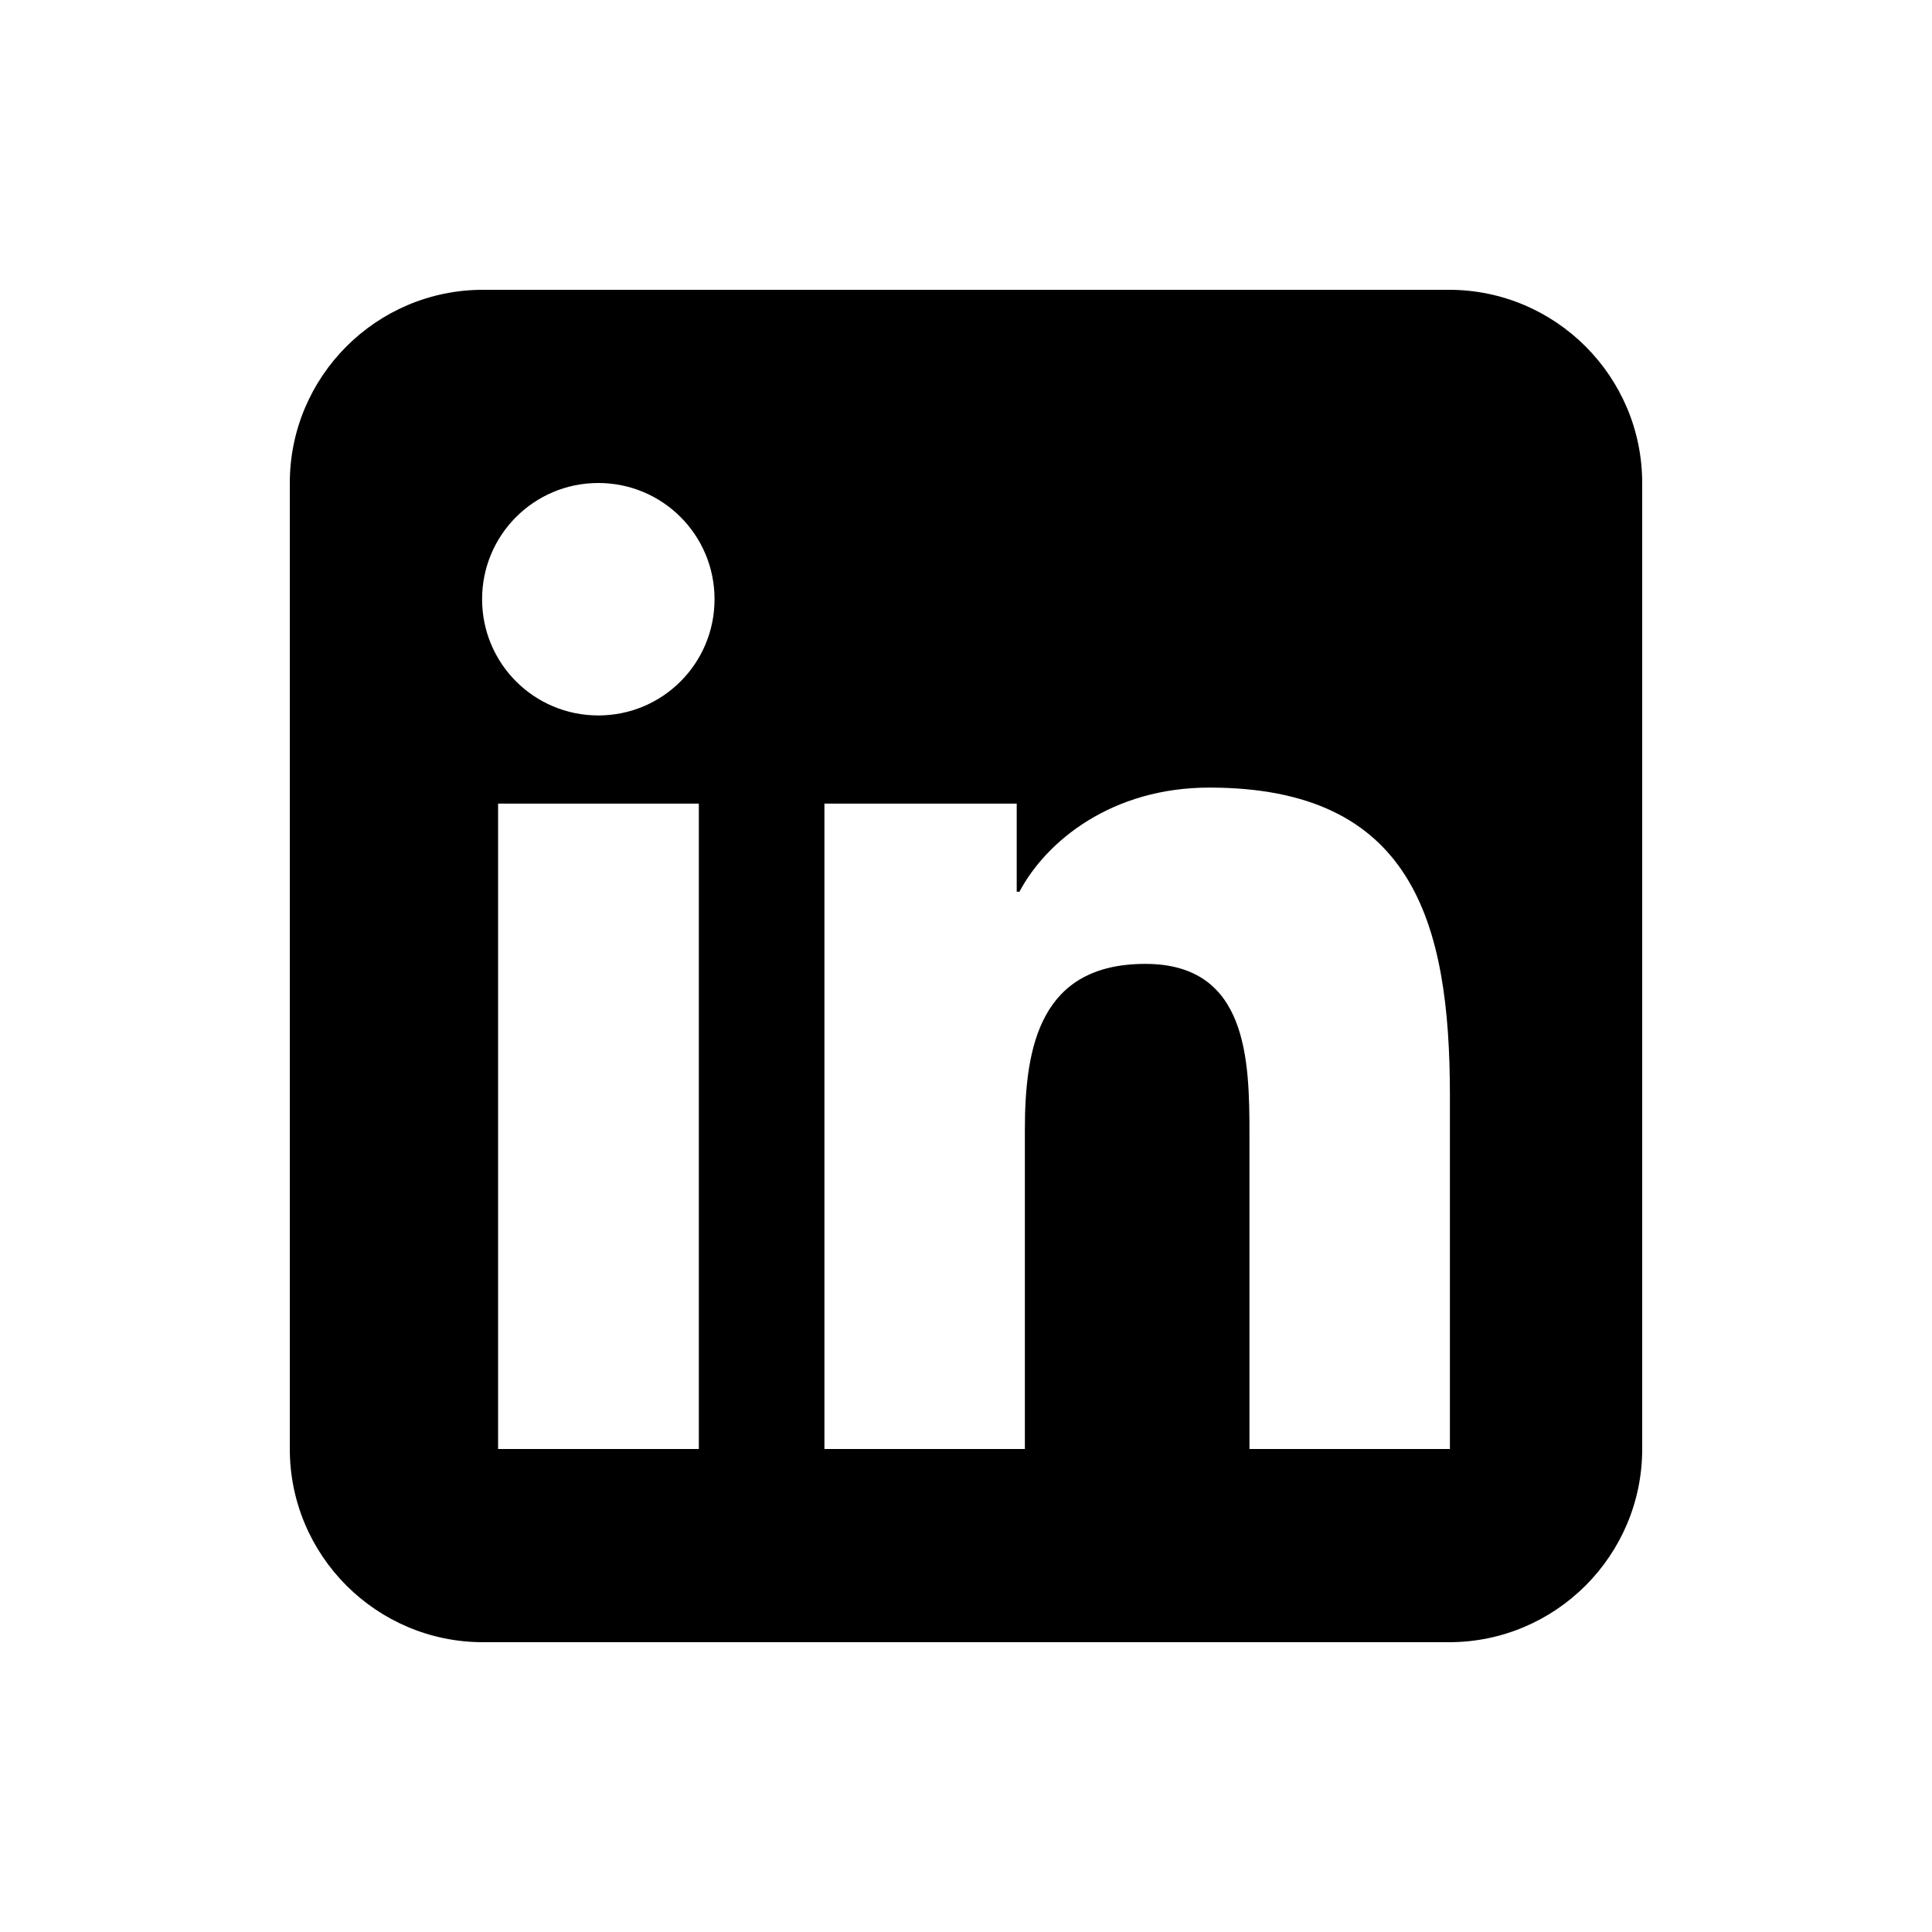
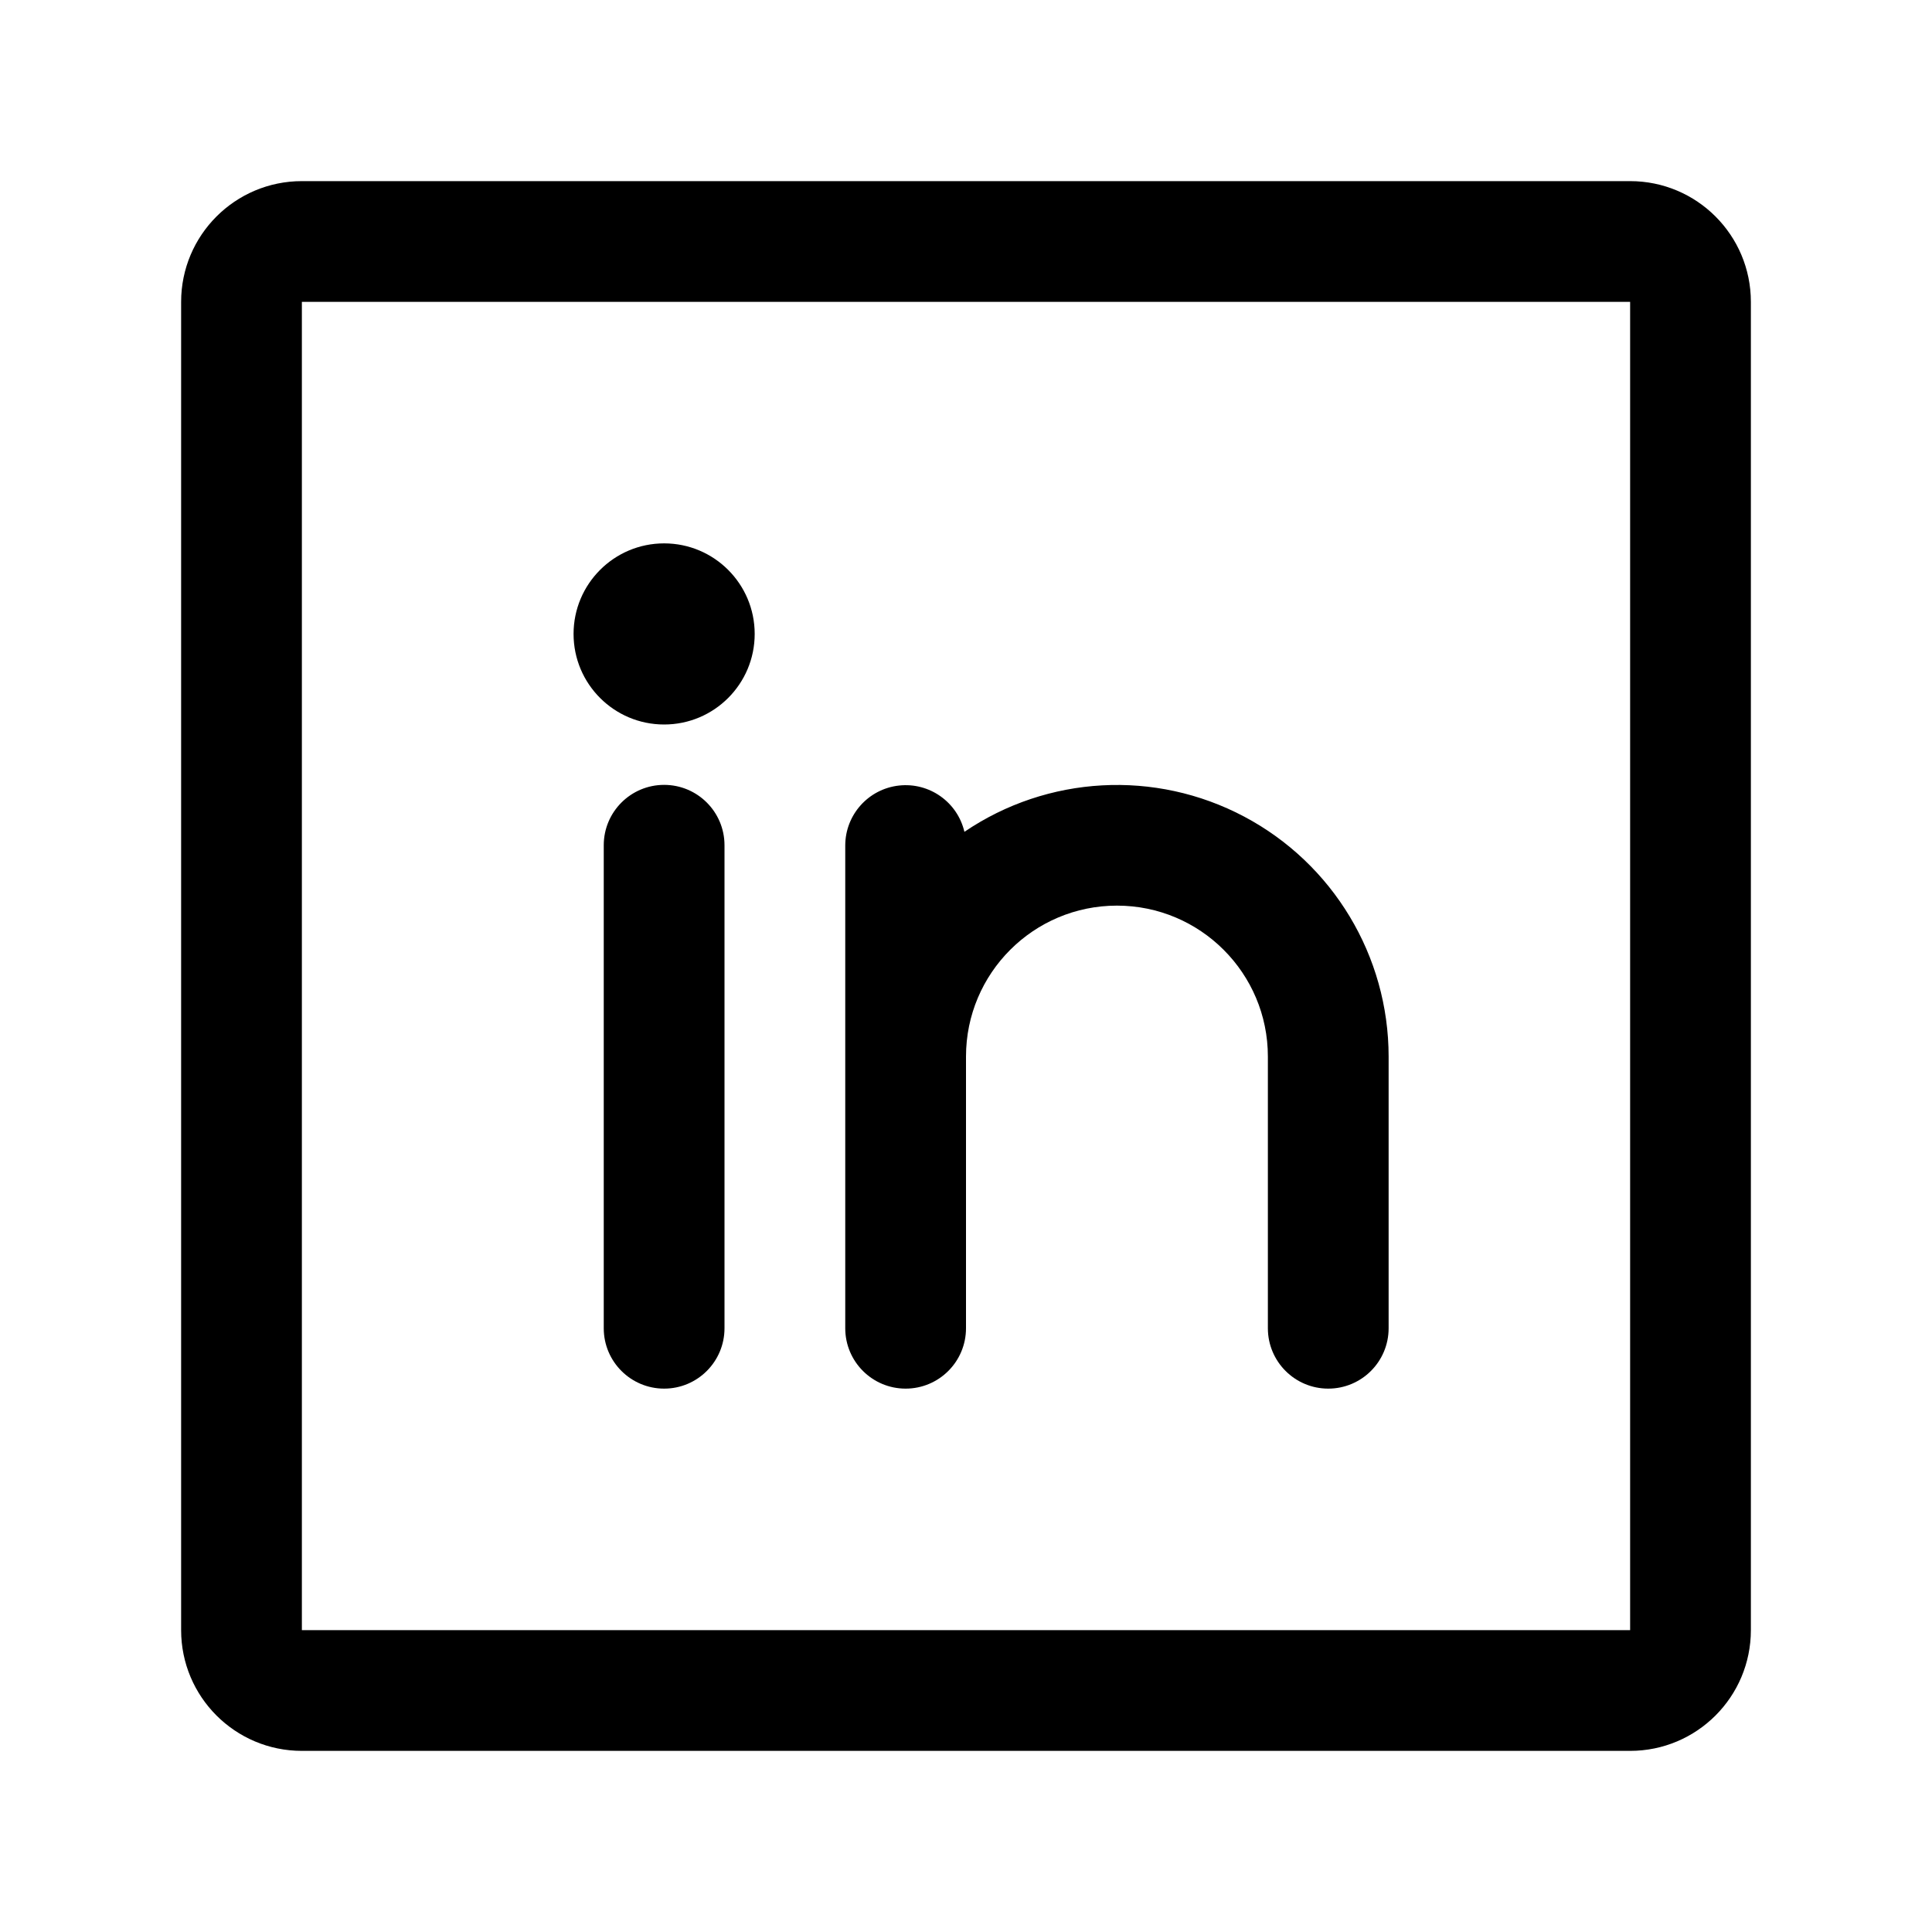
- <svg xmlns="http://www.w3.org/2000/svg" viewBox="0 0 640 640">
-   <path d="M160 96C124.7 96 96 124.7 96 160L96 480C96 515.3 124.7 544 160 544L480 544C515.3 544 544 515.3 544 480L544 160C544 124.7 515.3 96 480 96L160 96zM165 266.2L231.5 266.2L231.5 480L165 480L165 266.2zM236.7 198.5C236.7 219.8 219.5 237 198.2 237C176.9 237 159.7 219.8 159.7 198.5C159.7 177.2 176.9 160 198.2 160C219.5 160 236.7 177.2 236.7 198.5zM413.9 480L413.9 376C413.9 351.2 413.4 319.3 379.4 319.3C344.8 319.3 339.5 346.3 339.5 374.2L339.5 480L273.1 480L273.1 266.2L336.8 266.2L336.8 295.4L337.7 295.4C346.6 278.6 368.3 260.9 400.6 260.9C467.8 260.9 480.3 305.2 480.3 362.8L480.3 480L413.9 480z" />
+ <svg xmlns="http://www.w3.org/2000/svg" width="32" height="32" fill="#000000" viewBox="0 0 256 256">
+   <path d="M216,24H40A16,16,0,0,0,24,40V216a16,16,0,0,0,16,16H216a16,16,0,0,0,16-16V40A16,16,0,0,0,216,24Zm0,192H40V40H216V216ZM96,112v64a8,8,0,0,1-16,0V112a8,8,0,0,1,16,0Zm88,28v36a8,8,0,0,1-16,0V140a20,20,0,0,0-40,0v36a8,8,0,0,1-16,0V112a8,8,0,0,1,15.79-1.78A36,36,0,0,1,184,140ZM100,84A12,12,0,1,1,88,72,12,12,0,0,1,100,84Z" />
</svg>
